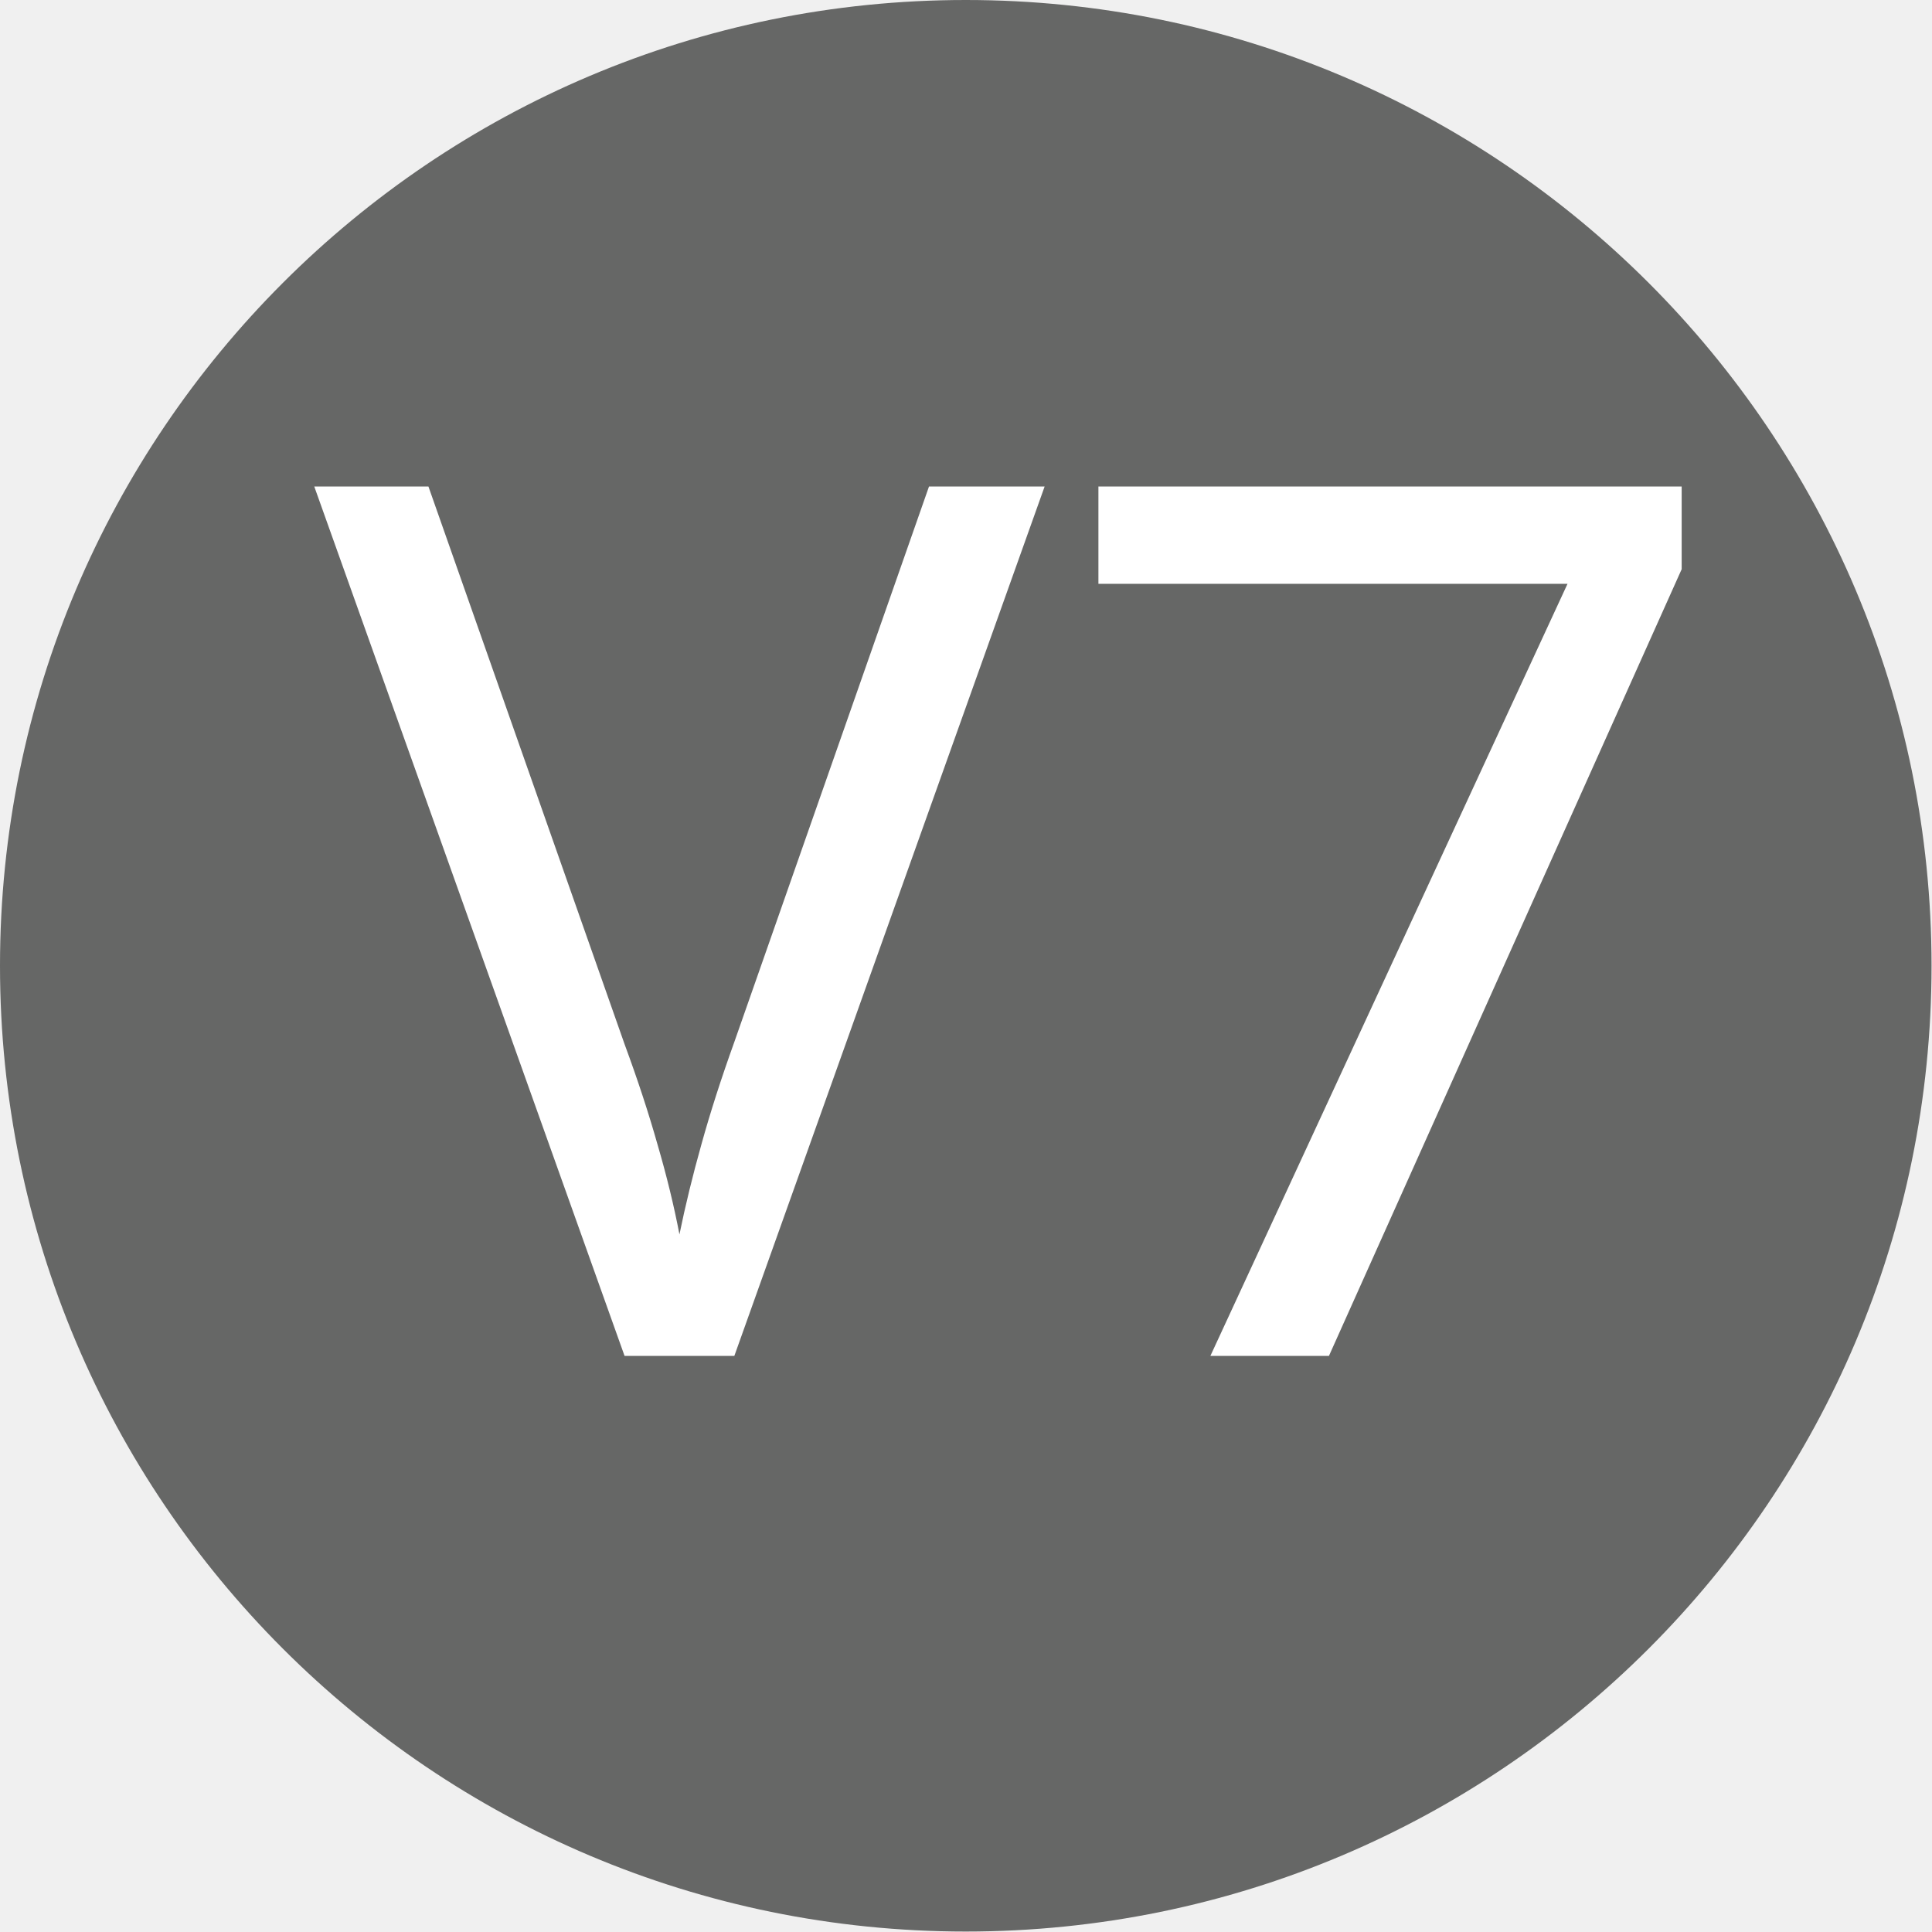
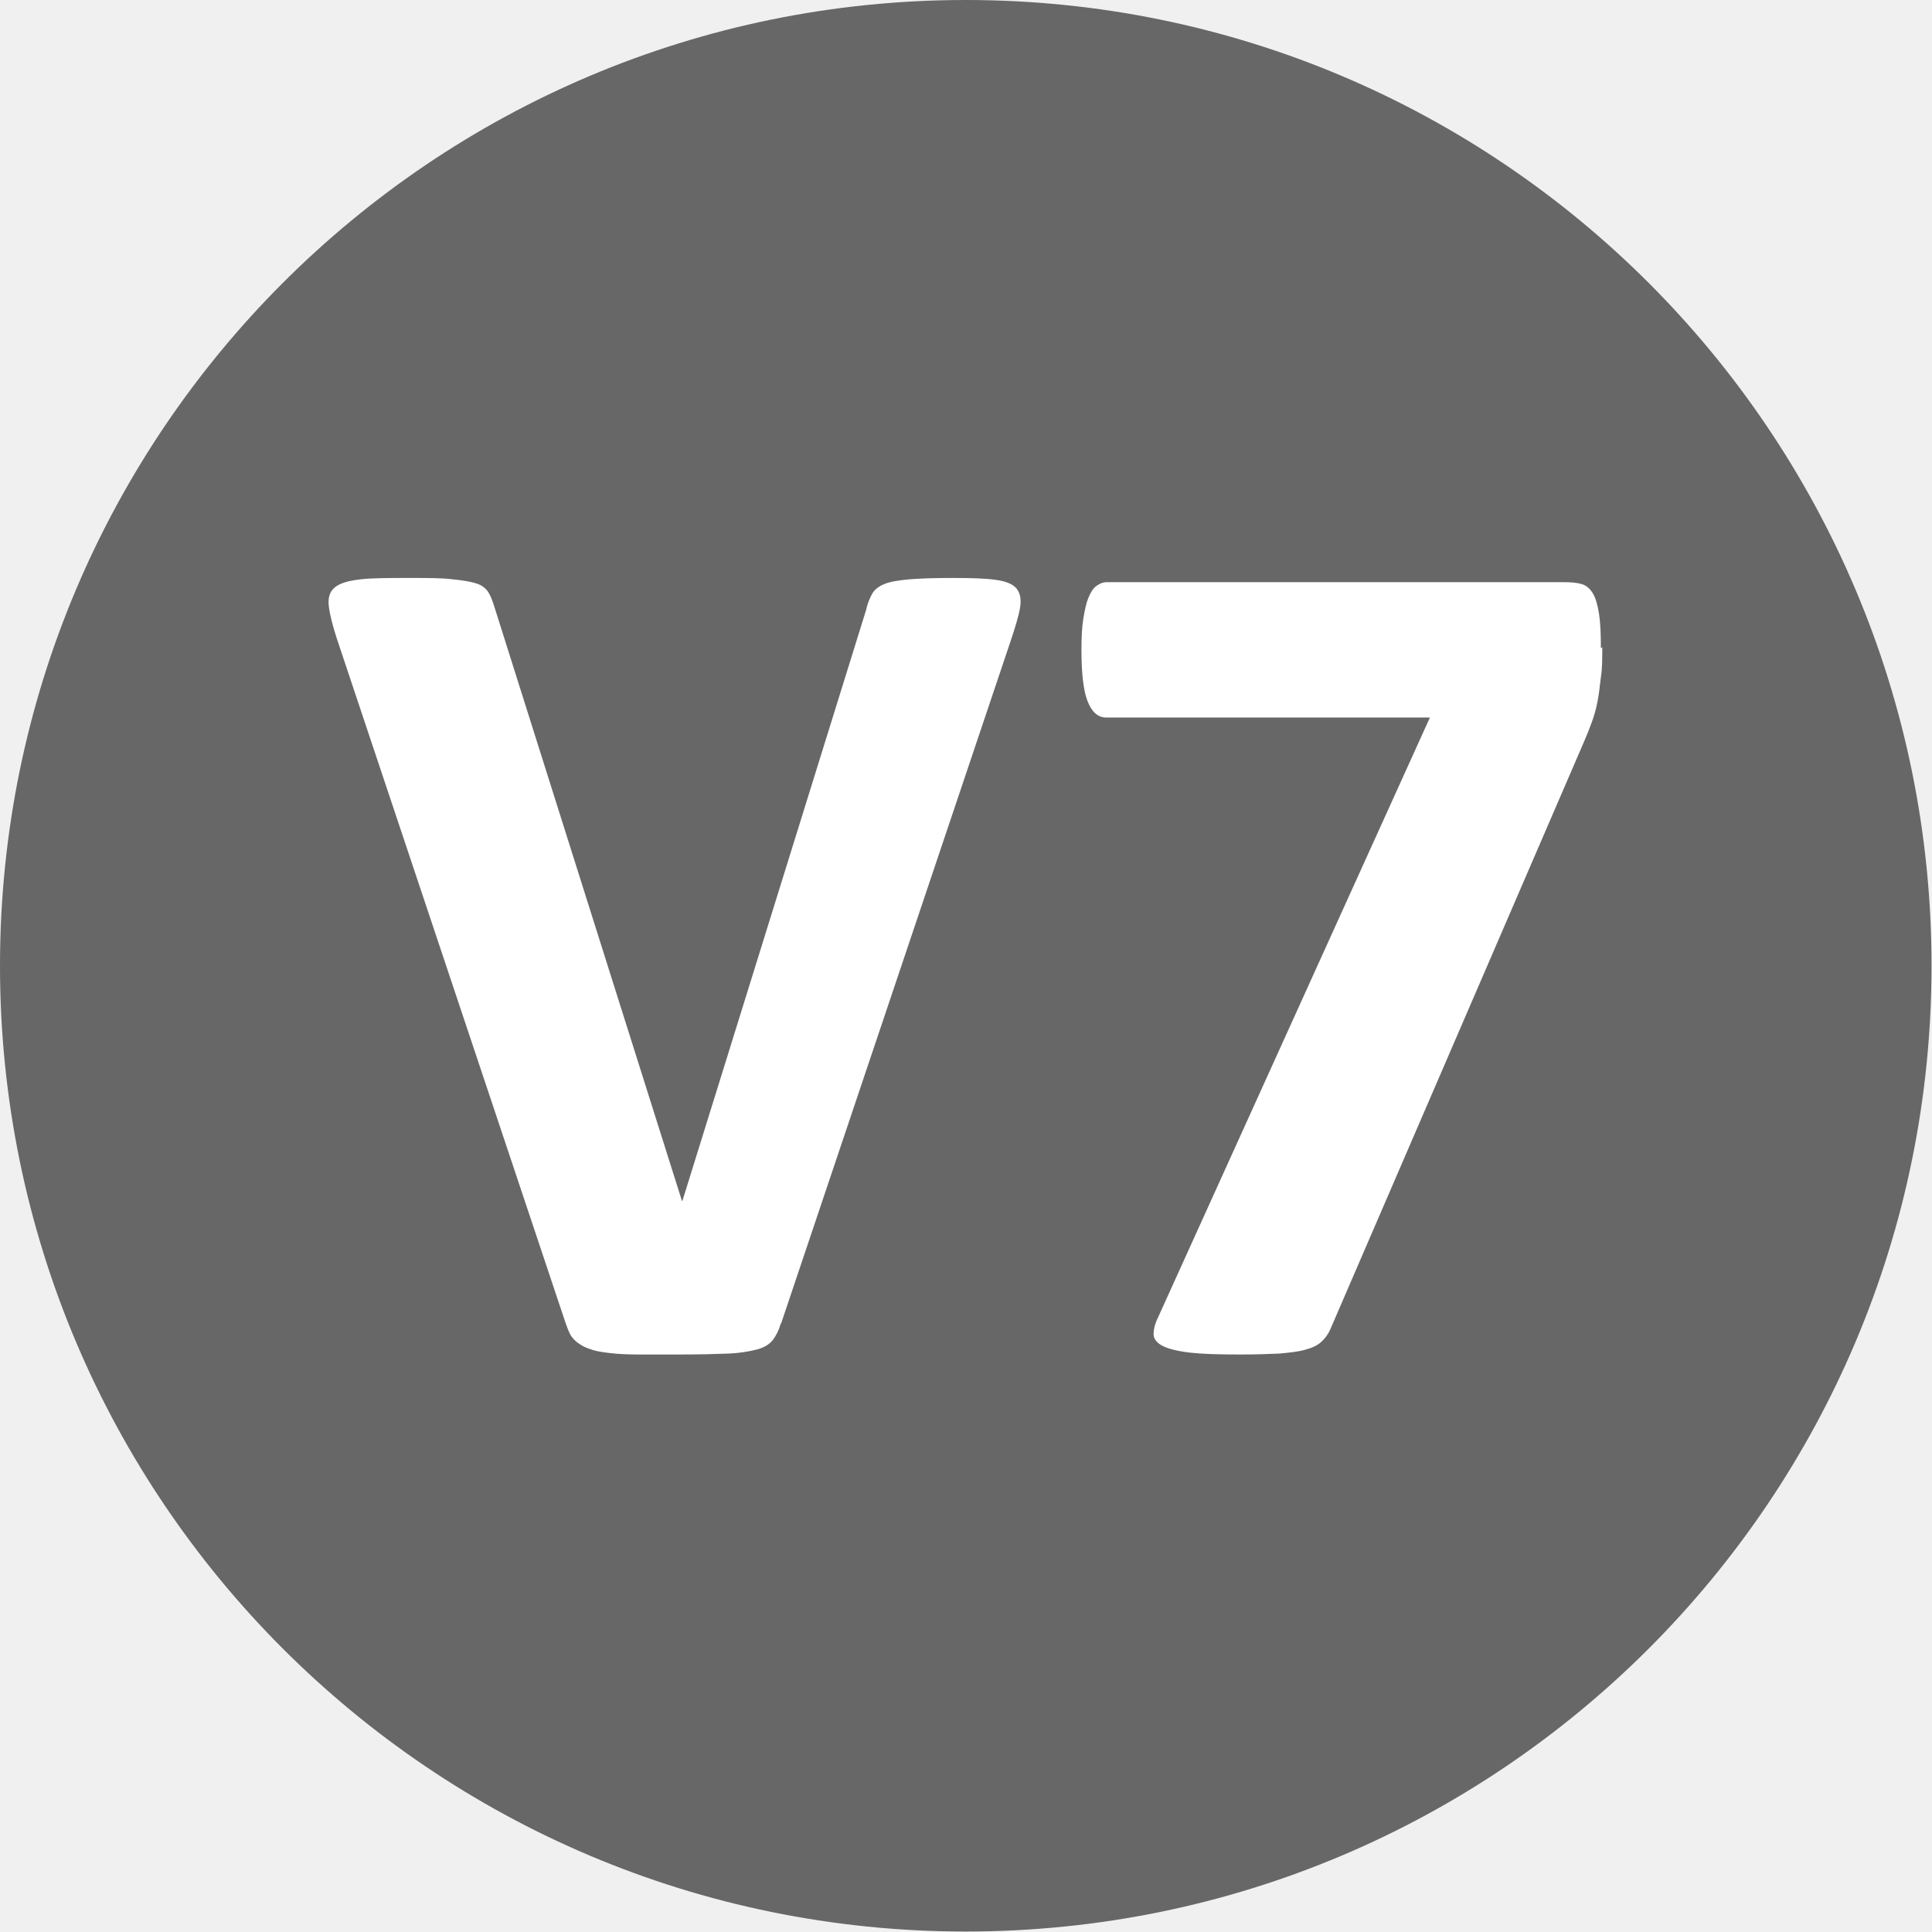
<svg xmlns="http://www.w3.org/2000/svg" id="Layer_2" viewBox="0 0 41.25 41.25">
  <defs>
-     <style>.cls-1{fill:#666766;}.cls-2{fill:#fff;font-family:Calibri-Bold, Calibri;font-size:26px;}</style>
+     <style>.cls-1{fill:#fff;}.cls-2{fill:#666766;}</style>
  </defs>
  <g id="V7">
-     <circle class="cls-1" cx="20.62" cy="20.62" r="20.62" />
-     <text id="V7-2" class="cls-2" transform="translate(6.71 28.95)">
-       <tspan x="0" y="0">V7</tspan>
-     </text>
+     <circle class="cls-2" cx="20.62" cy="20.62" r="20.62" />
+     <g>
+       <path class="cls-1" d="M16.67,28.26c-.04,.14-.1,.26-.17,.35-.07,.09-.18,.16-.33,.2s-.36,.08-.62,.09c-.26,.01-.6,.02-1.03,.02-.34,0-.63,0-.87,0s-.45-.01-.62-.03c-.17-.02-.31-.04-.41-.08-.11-.03-.2-.08-.27-.13-.07-.05-.13-.11-.17-.18s-.07-.16-.11-.27L7.2,13.66c-.1-.3-.16-.55-.18-.72-.02-.18,.02-.31,.13-.4,.11-.09,.29-.14,.54-.17s.61-.03,1.07-.03c.39,0,.69,0,.91,.03,.22,.02,.39,.05,.51,.09,.12,.04,.2,.11,.25,.19,.05,.08,.09,.19,.13,.32l4,12.67h.01l3.92-12.61c.03-.14,.08-.26,.13-.35s.14-.16,.26-.21c.12-.05,.3-.08,.53-.1s.54-.03,.94-.03,.69,.01,.91,.04,.36,.09,.44,.18c.08,.1,.11,.23,.08,.41-.03,.18-.1,.41-.2,.71l-4.9,14.57Z" />
+       <path class="cls-1" d="M34.21,13.82c0,.25,0,.46-.03,.64-.02,.18-.04,.35-.07,.51-.03,.16-.07,.3-.12,.44s-.11,.29-.18,.45l-5.41,12.53c-.05,.11-.12,.2-.2,.27-.08,.07-.19,.12-.34,.16-.14,.04-.33,.06-.55,.08-.22,.01-.5,.02-.83,.02-.45,0-.8-.01-1.07-.04-.26-.03-.46-.08-.58-.14-.12-.06-.19-.14-.2-.24,0-.1,.02-.22,.09-.36l5.81-12.82h-6.91c-.18,0-.31-.12-.4-.35s-.13-.6-.13-1.11c0-.25,.01-.47,.04-.65s.06-.33,.11-.45c.05-.12,.1-.2,.17-.25s.14-.08,.22-.08h9.76c.15,0,.28,.01,.38,.04s.18,.1,.24,.2c.06,.1,.1,.25,.13,.43,.03,.19,.04,.43,.04,.74Z" />
+     </g>
  </g>
</svg>
